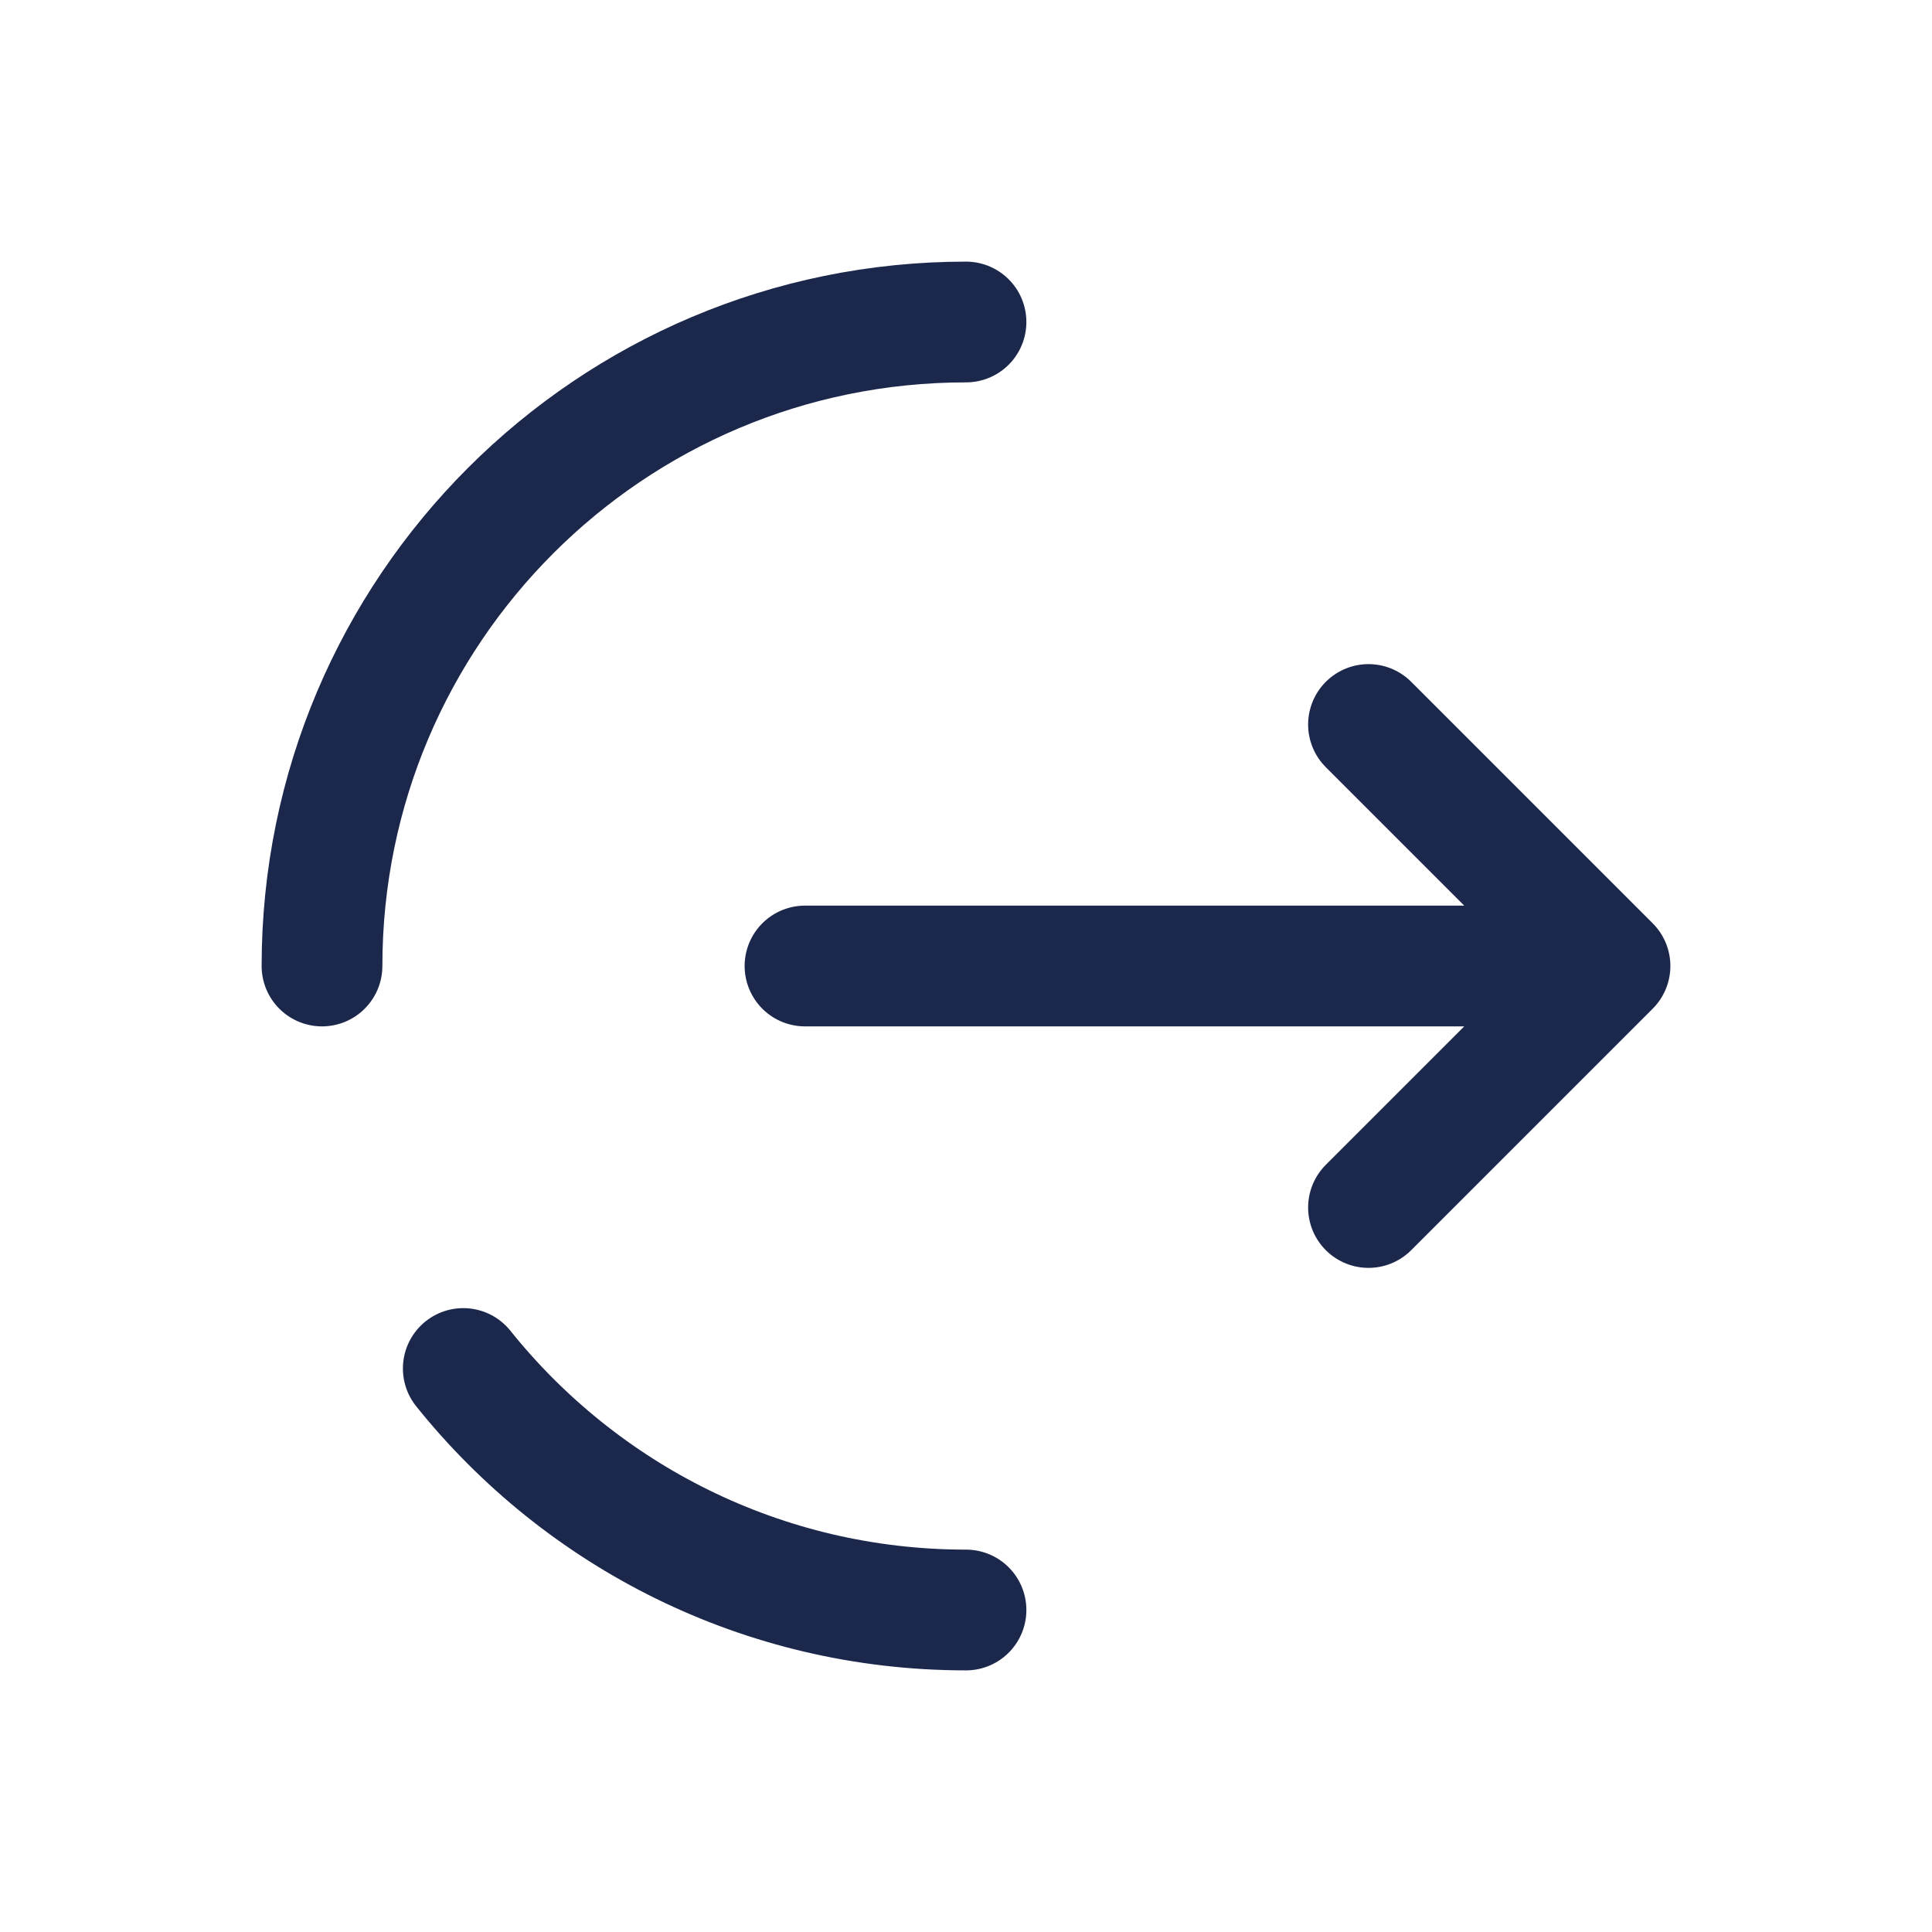
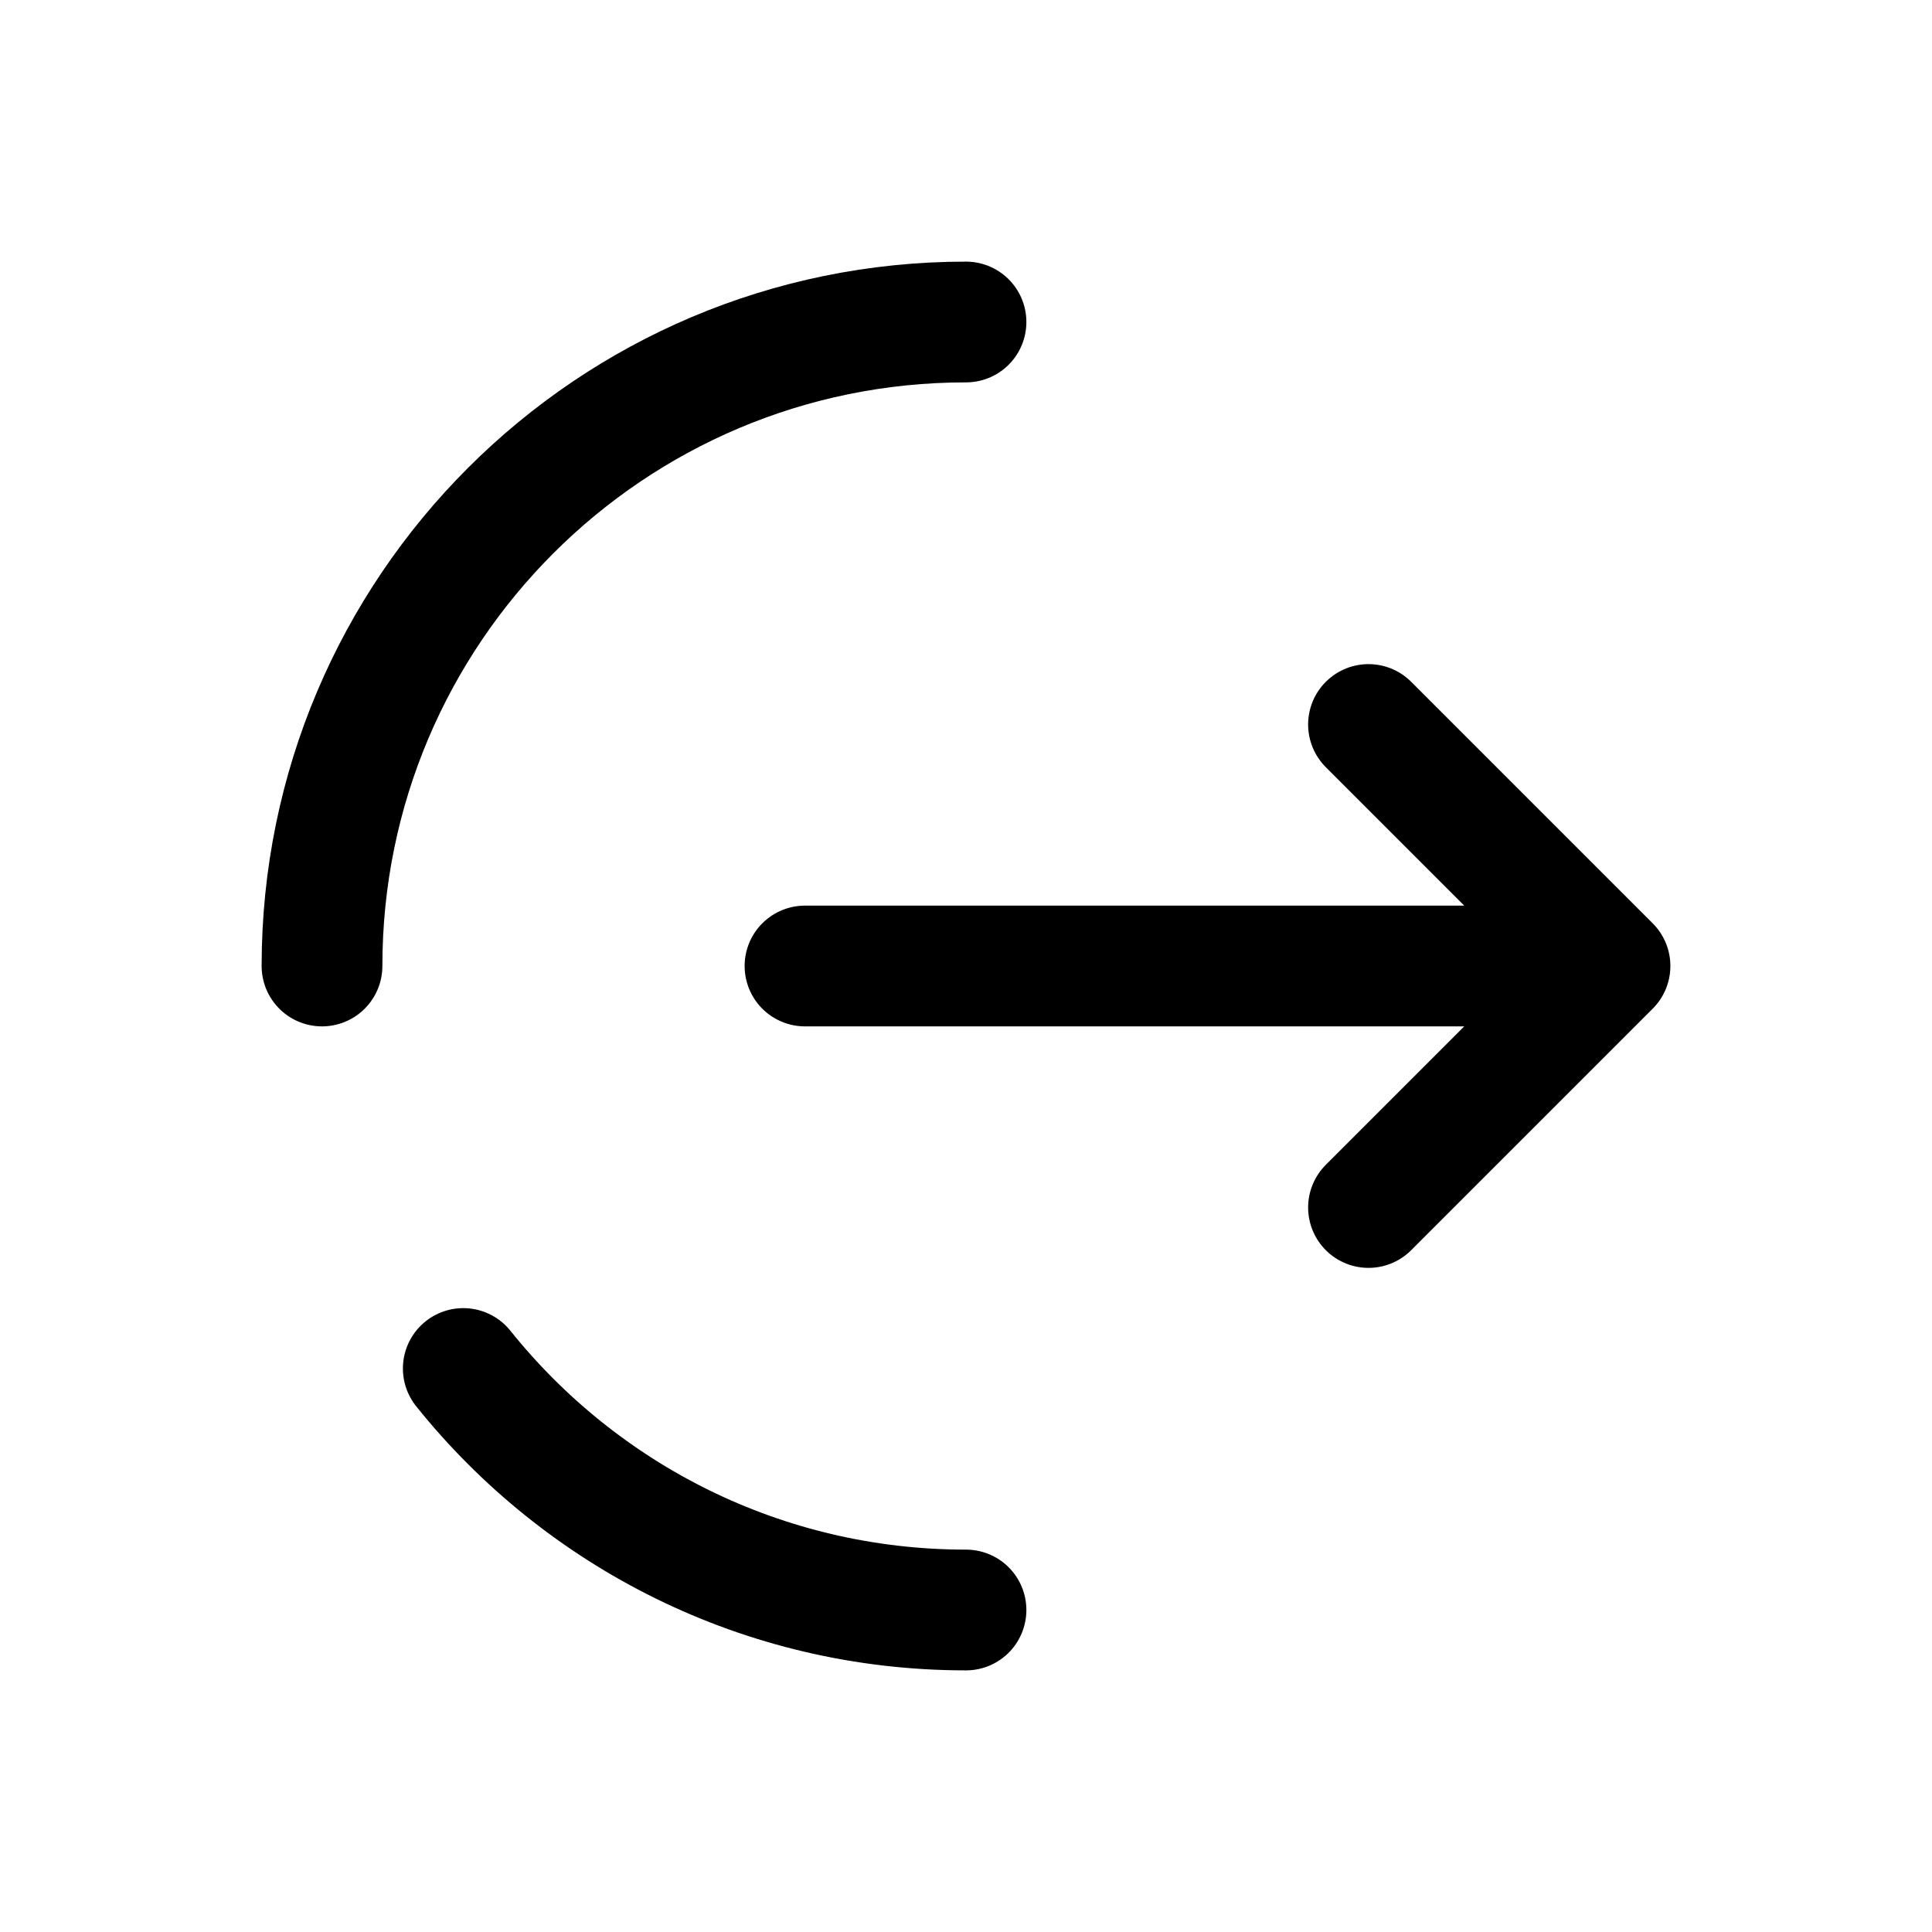
<svg xmlns="http://www.w3.org/2000/svg" width="800px" height="800px" viewBox="0 0 24 24" fill="none">
-   <path d="M10 12H20M20 12L17 9M20 12L17 15" stroke="#1C274C" stroke-width="1.5" stroke-linecap="round" stroke-linejoin="round" />
-   <path d="M4 12C4 7.582 7.582 4 12 4M12 20C9.474 20 7.221 18.829 5.755 17" stroke="#1C274C" stroke-width="1.5" stroke-linecap="round" />
+   <path d="M10 12H20M20 12L17 9M20 12L17 15" stroke="currentColor" stroke-width="1.5" stroke-linecap="round" stroke-linejoin="round" />
+   <path d="M4 12C4 7.582 7.582 4 12 4M12 20C9.474 20 7.221 18.829 5.755 17" stroke="currentColor" stroke-width="1.5" stroke-linecap="round" />
</svg>
